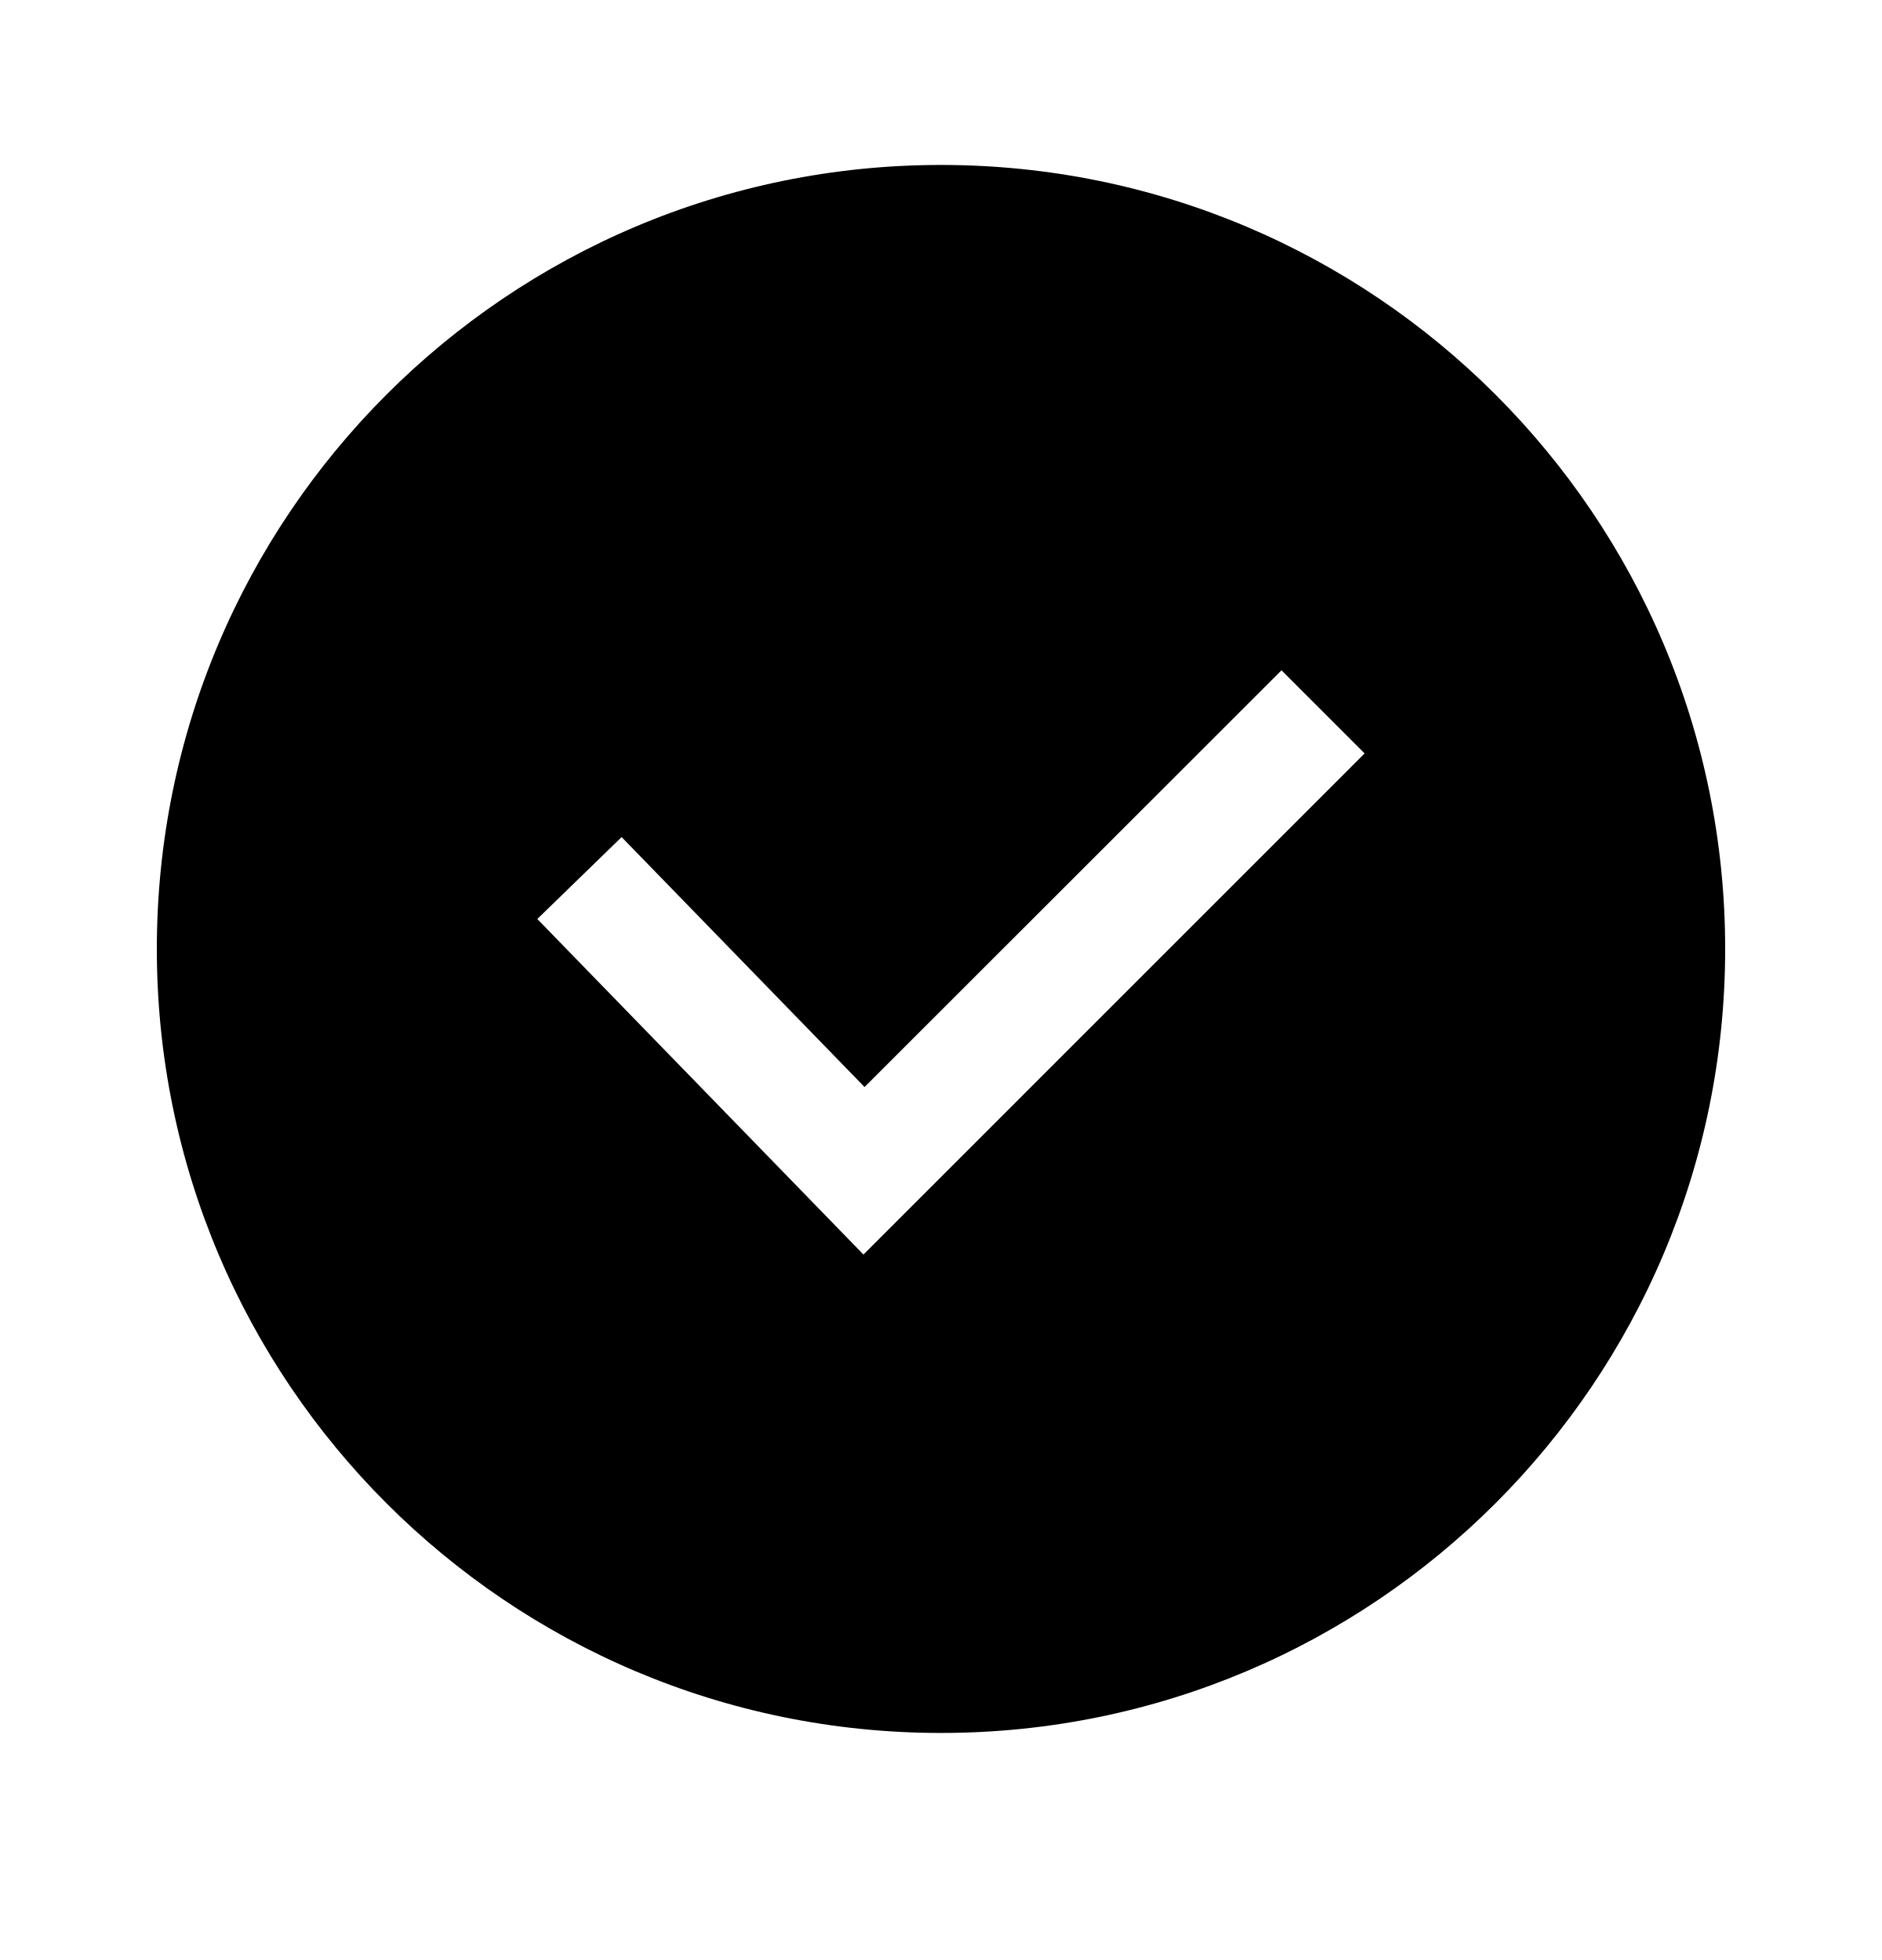
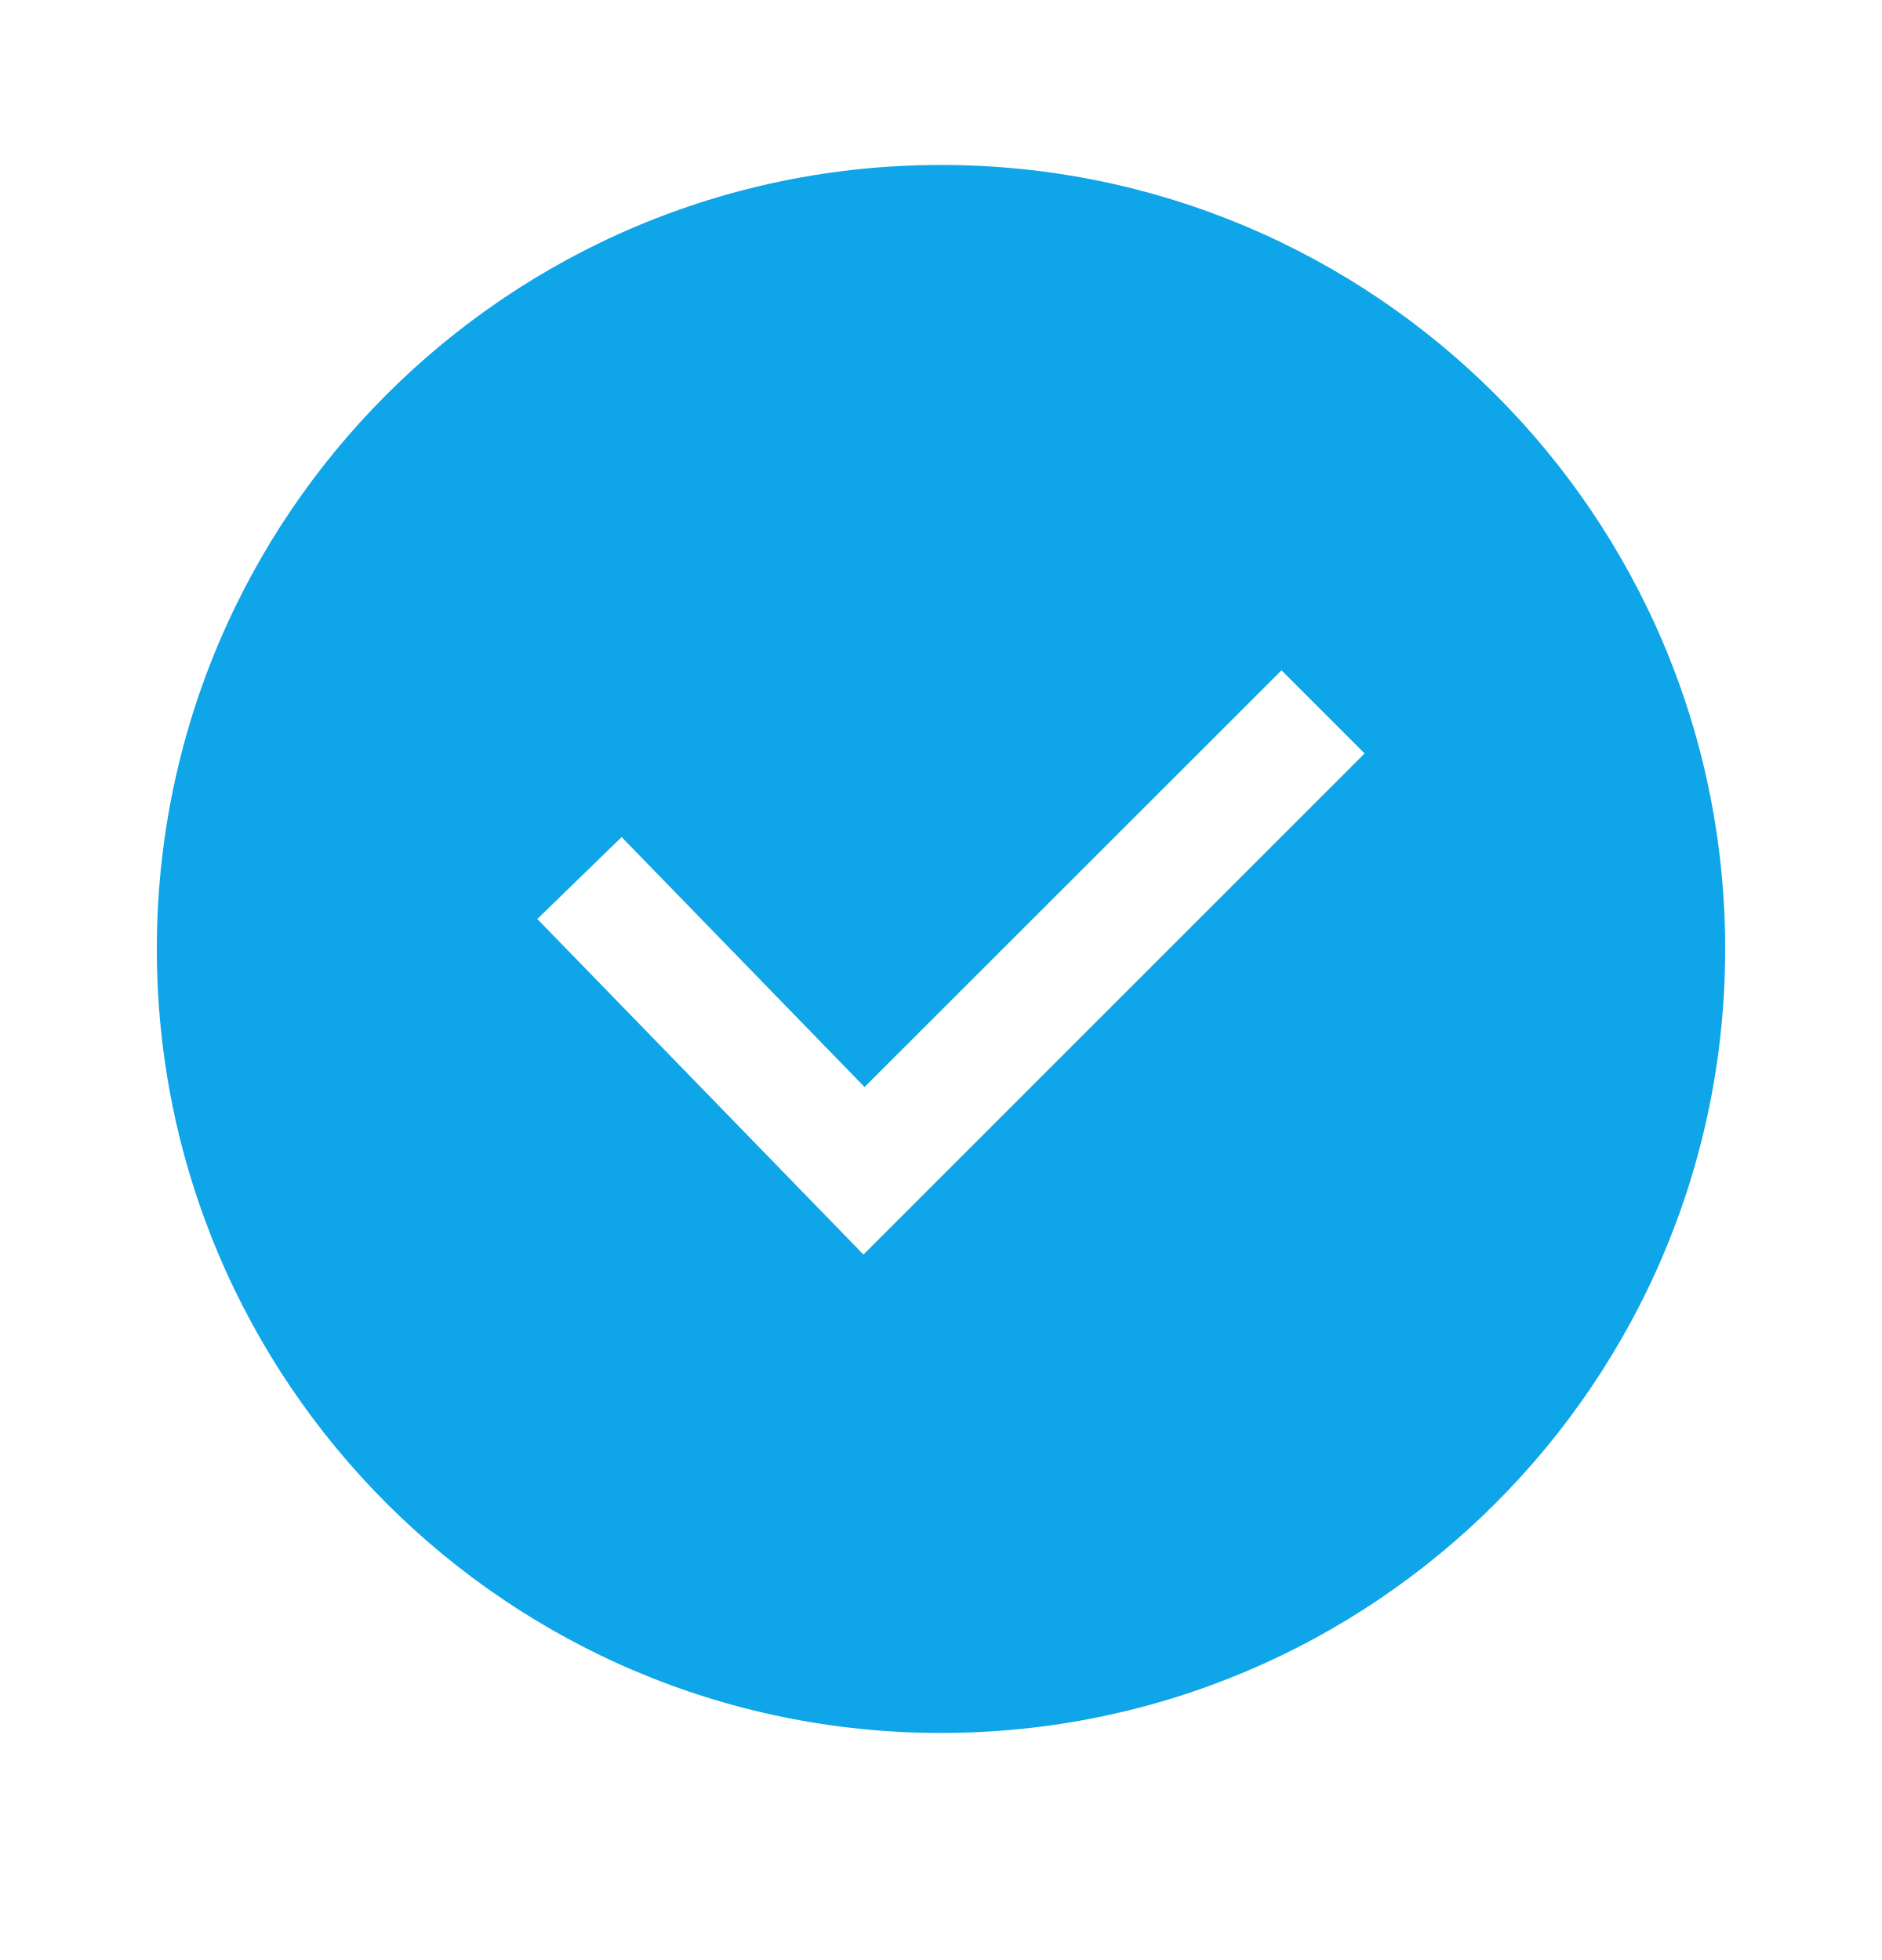
<svg xmlns="http://www.w3.org/2000/svg" width="24" height="25" viewBox="0 0 24 25" fill="none">
-   <path d="M12 2.104C17.523 2.104 22 6.581 22 12.104C22 17.626 17.523 22.104 12 22.104C6.477 22.104 2 17.626 2 12.104C2 6.581 6.477 2.104 12 2.104ZM11.025 13.865L7.927 10.677L6.852 11.722L11.011 16.002L17.402 9.61L16.342 8.55L11.025 13.865Z" fill="black" />
+   <path d="M12 2.104C17.523 2.104 22 6.581 22 12.104C22 17.626 17.523 22.104 12 22.104C6.477 22.104 2 17.626 2 12.104C2 6.581 6.477 2.104 12 2.104ZM11.025 13.865L7.927 10.677L6.852 11.722L11.011 16.002L17.402 9.61L16.342 8.55L11.025 13.865Z" fill="#0EA5E9" />
</svg>
